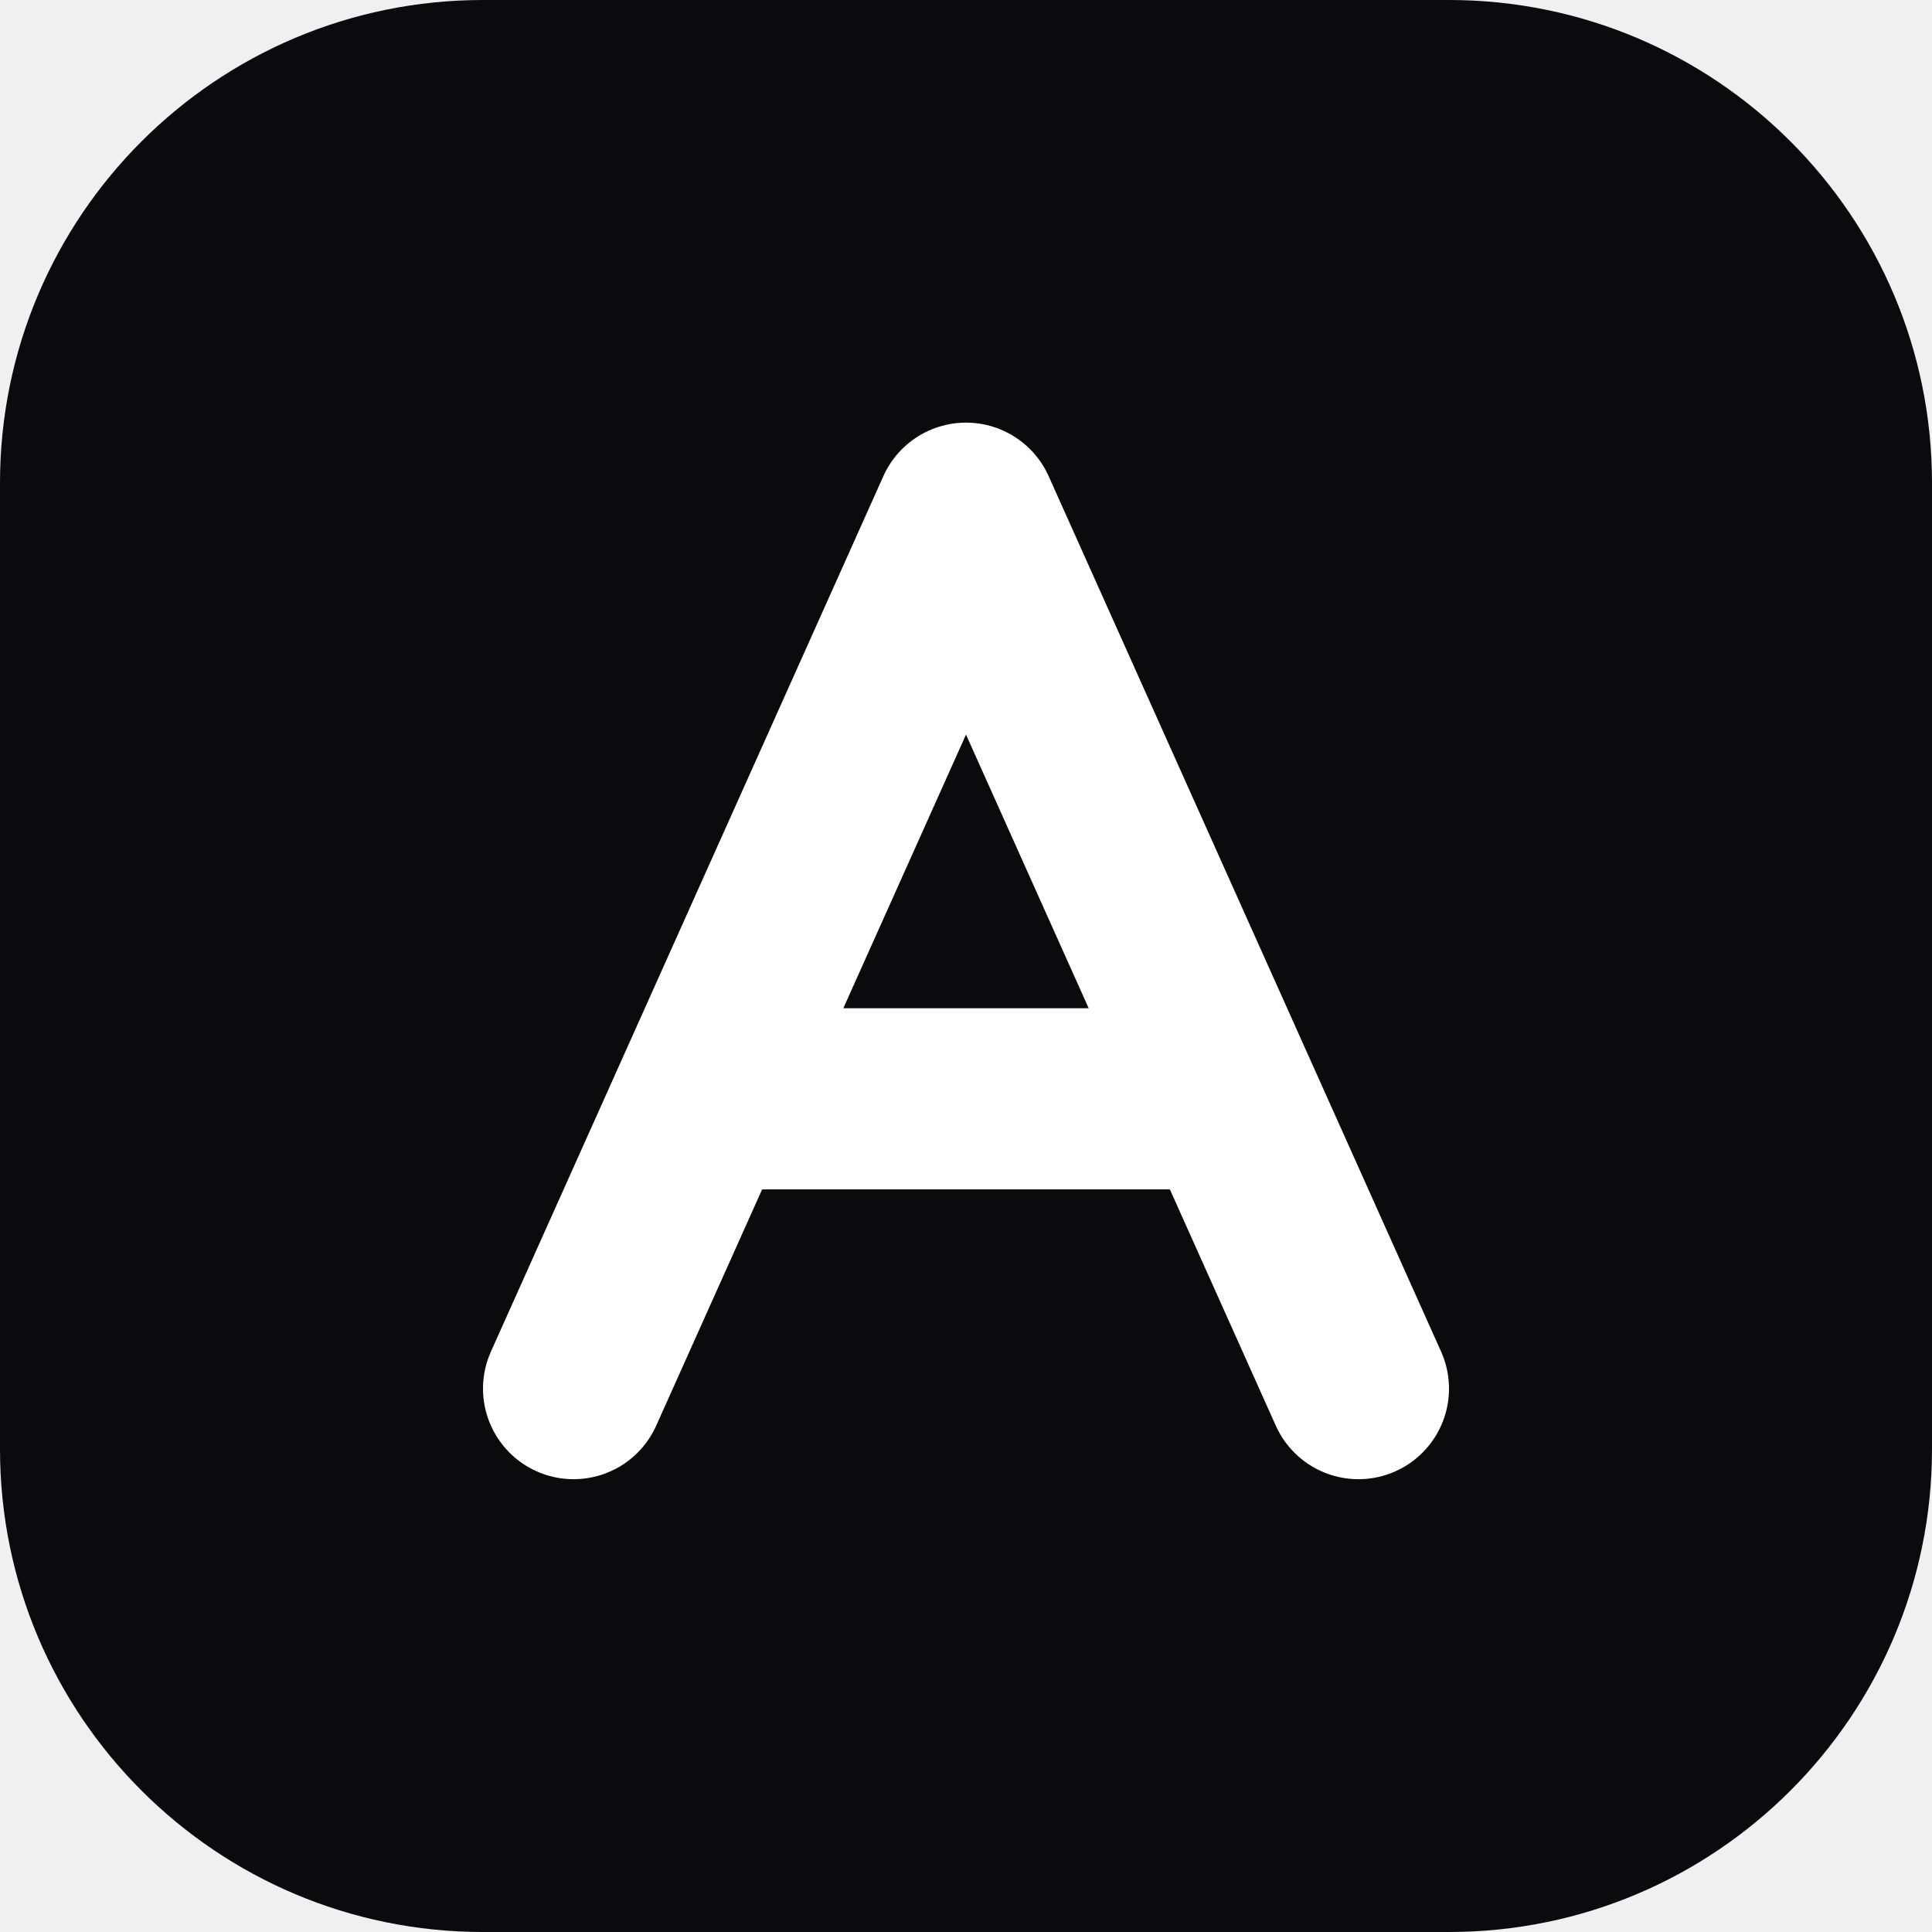
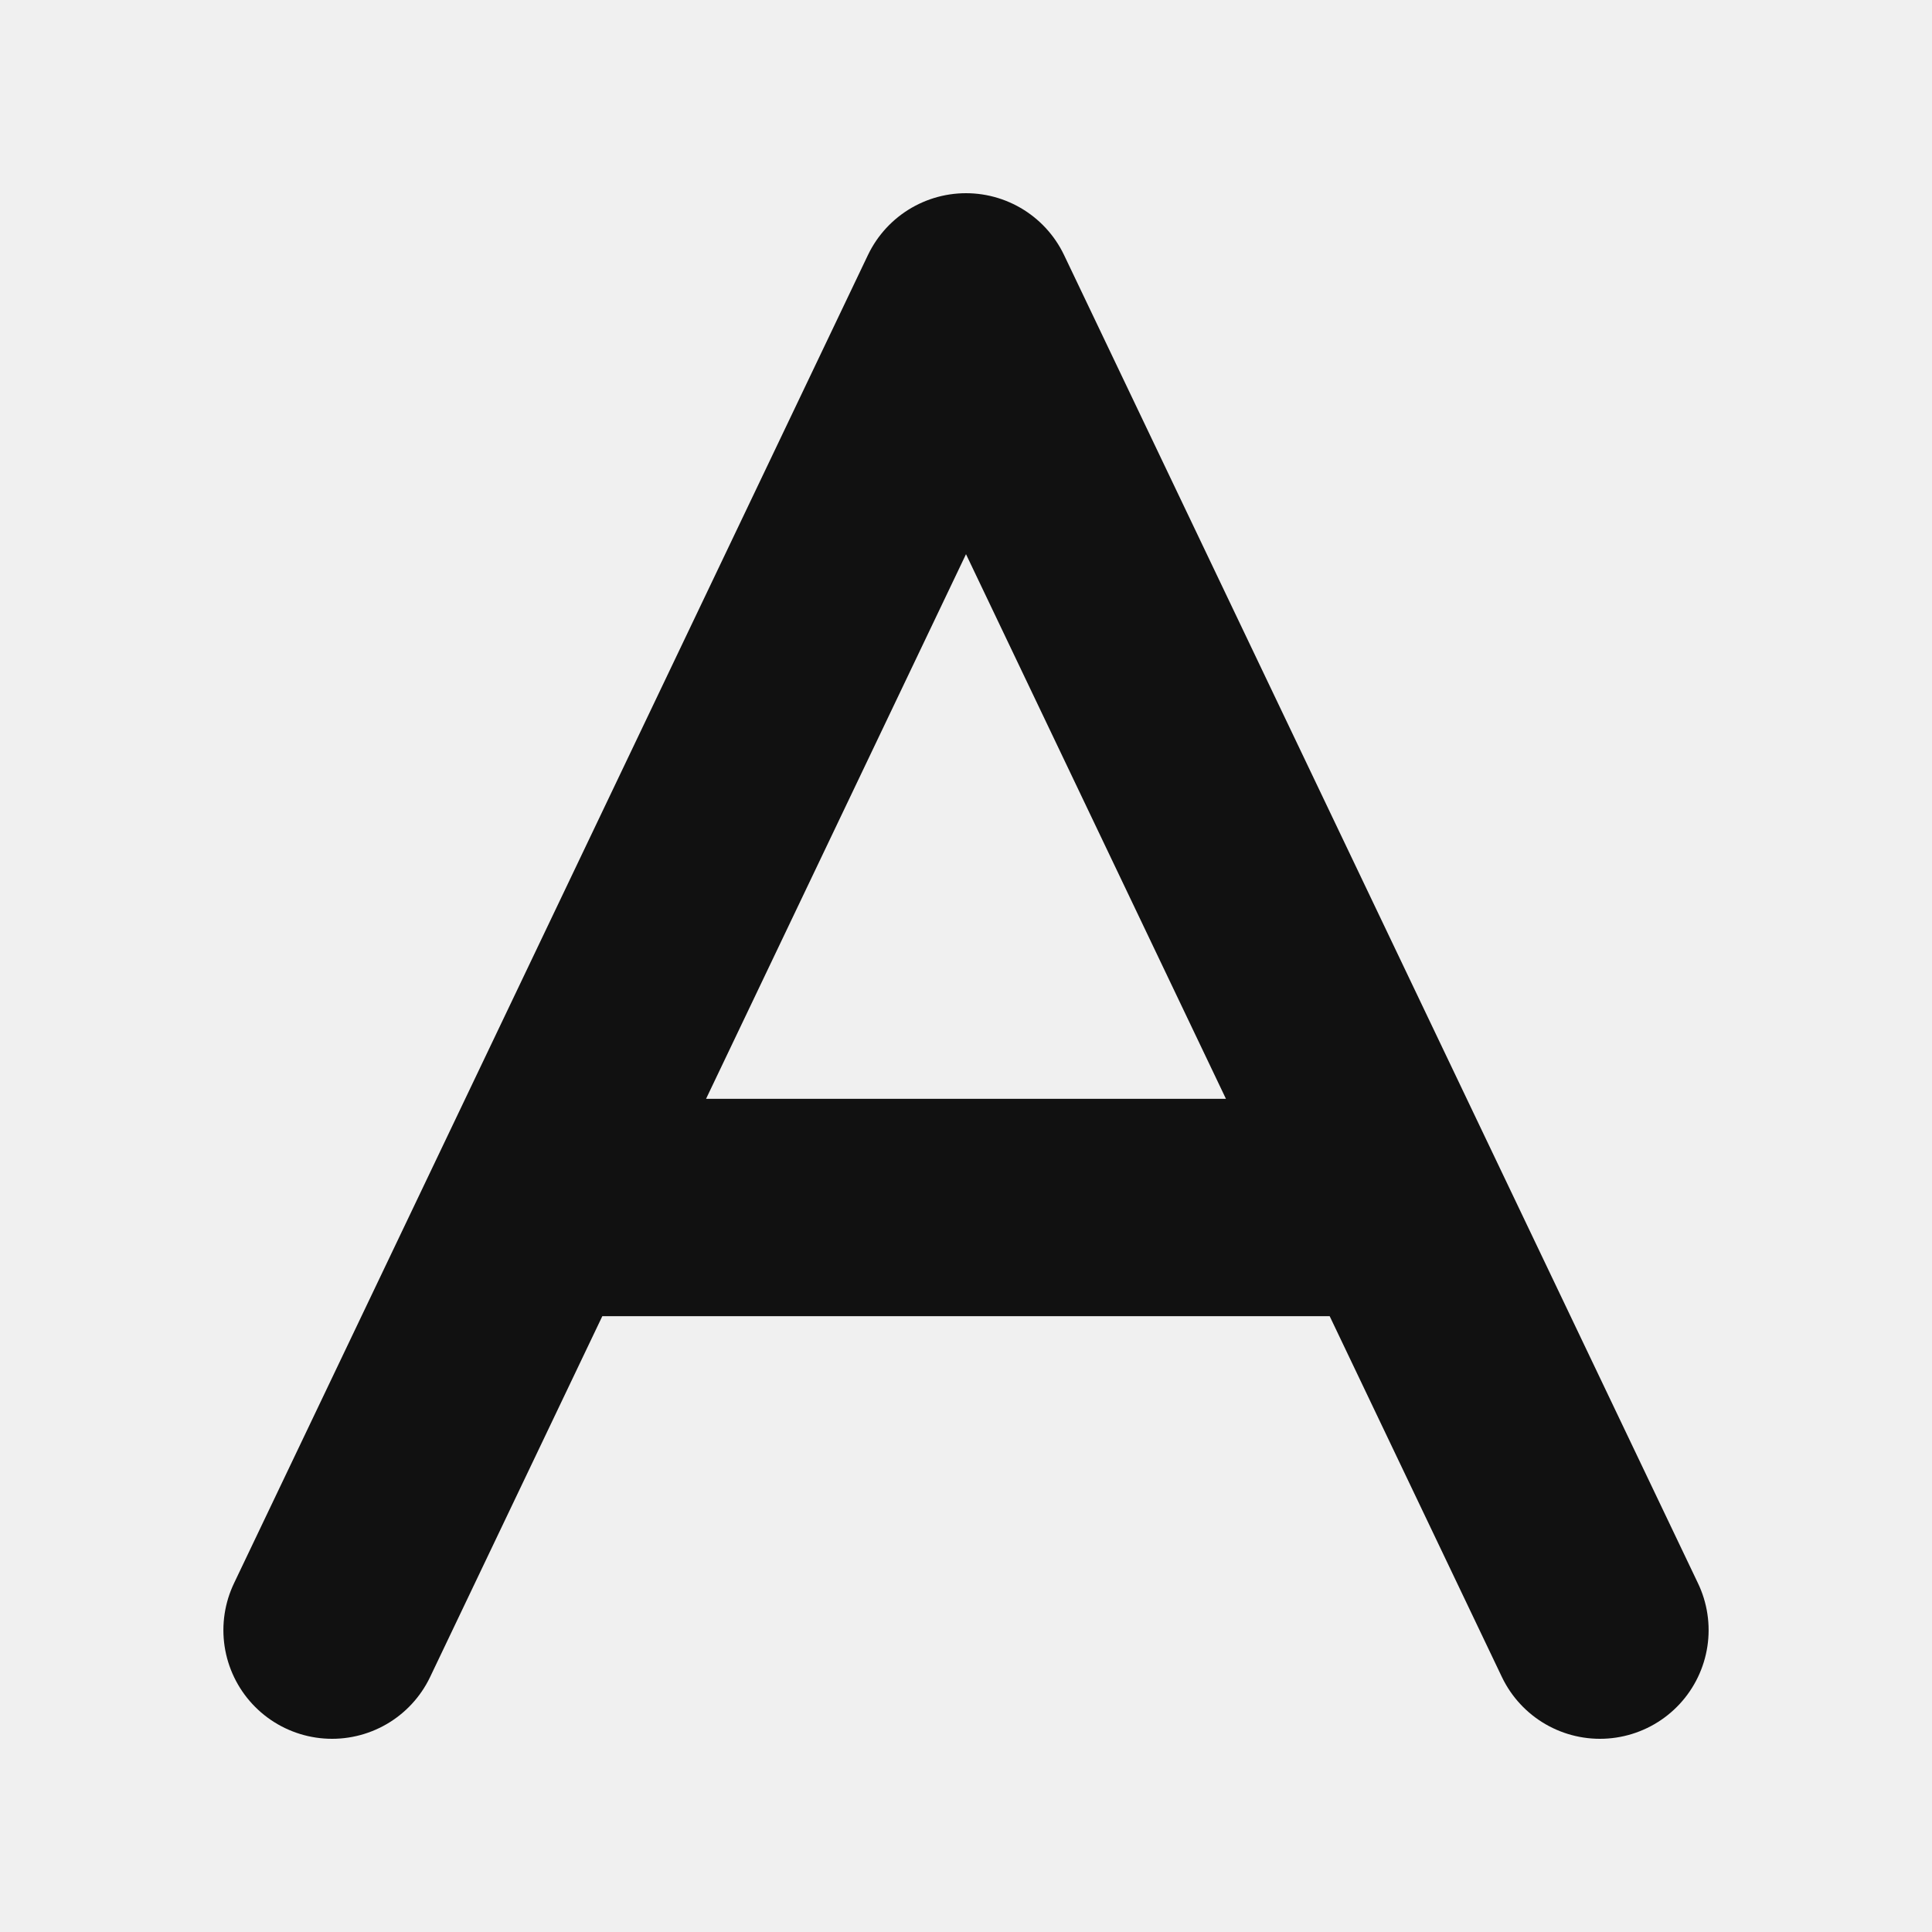
<svg xmlns="http://www.w3.org/2000/svg" viewBox="0 0 32 32">
-   <rect width="32" height="32" rx="8" fill="#0b0b0d" />
-   <path d="M9.5 23 16 8.5 22.5 23M12.2 18.2h7.6" fill="none" stroke="#fff" stroke-width="3" stroke-linecap="round" stroke-linejoin="round" />
+   <style>
+     path { stroke: #111; }
+     @media (prefers-color-scheme: dark) { path { stroke: #fff; } }
+   </style>
+   <path d="M5.5 27 16 5 26.5 27M9.6 20h12.8" fill="none" stroke-width="3.6" stroke-linecap="round" stroke-linejoin="round" />
</svg>
